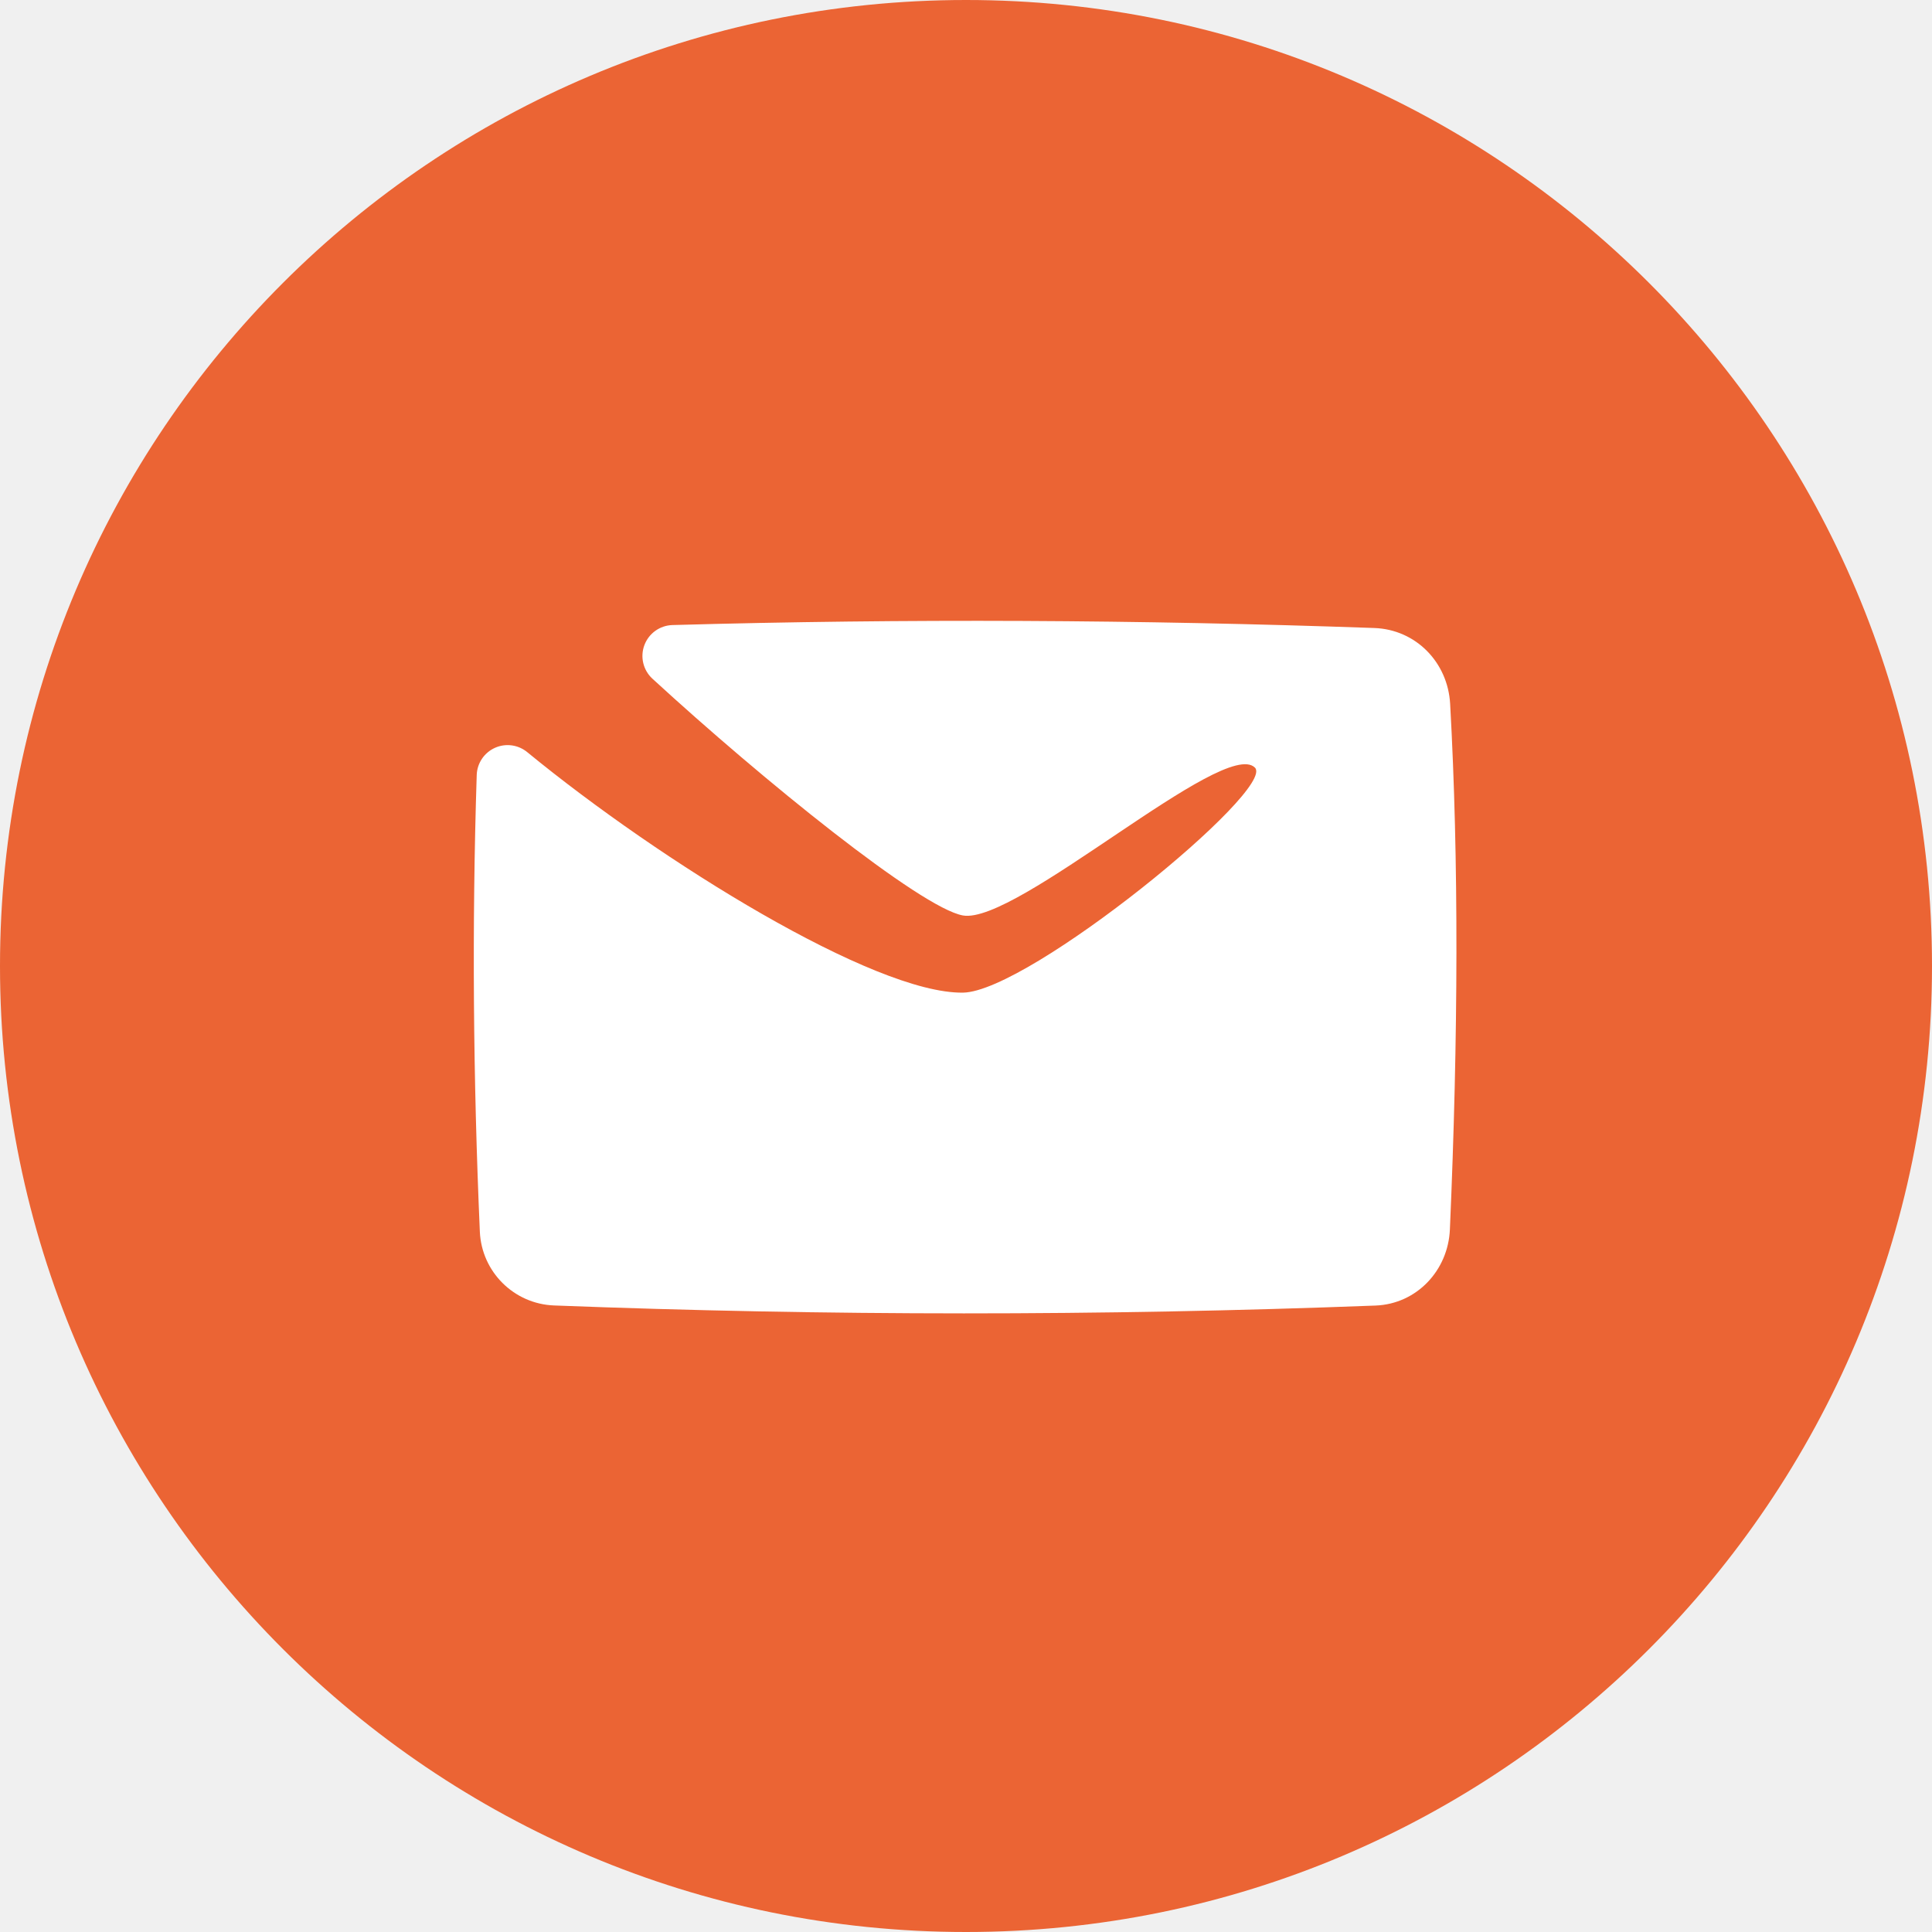
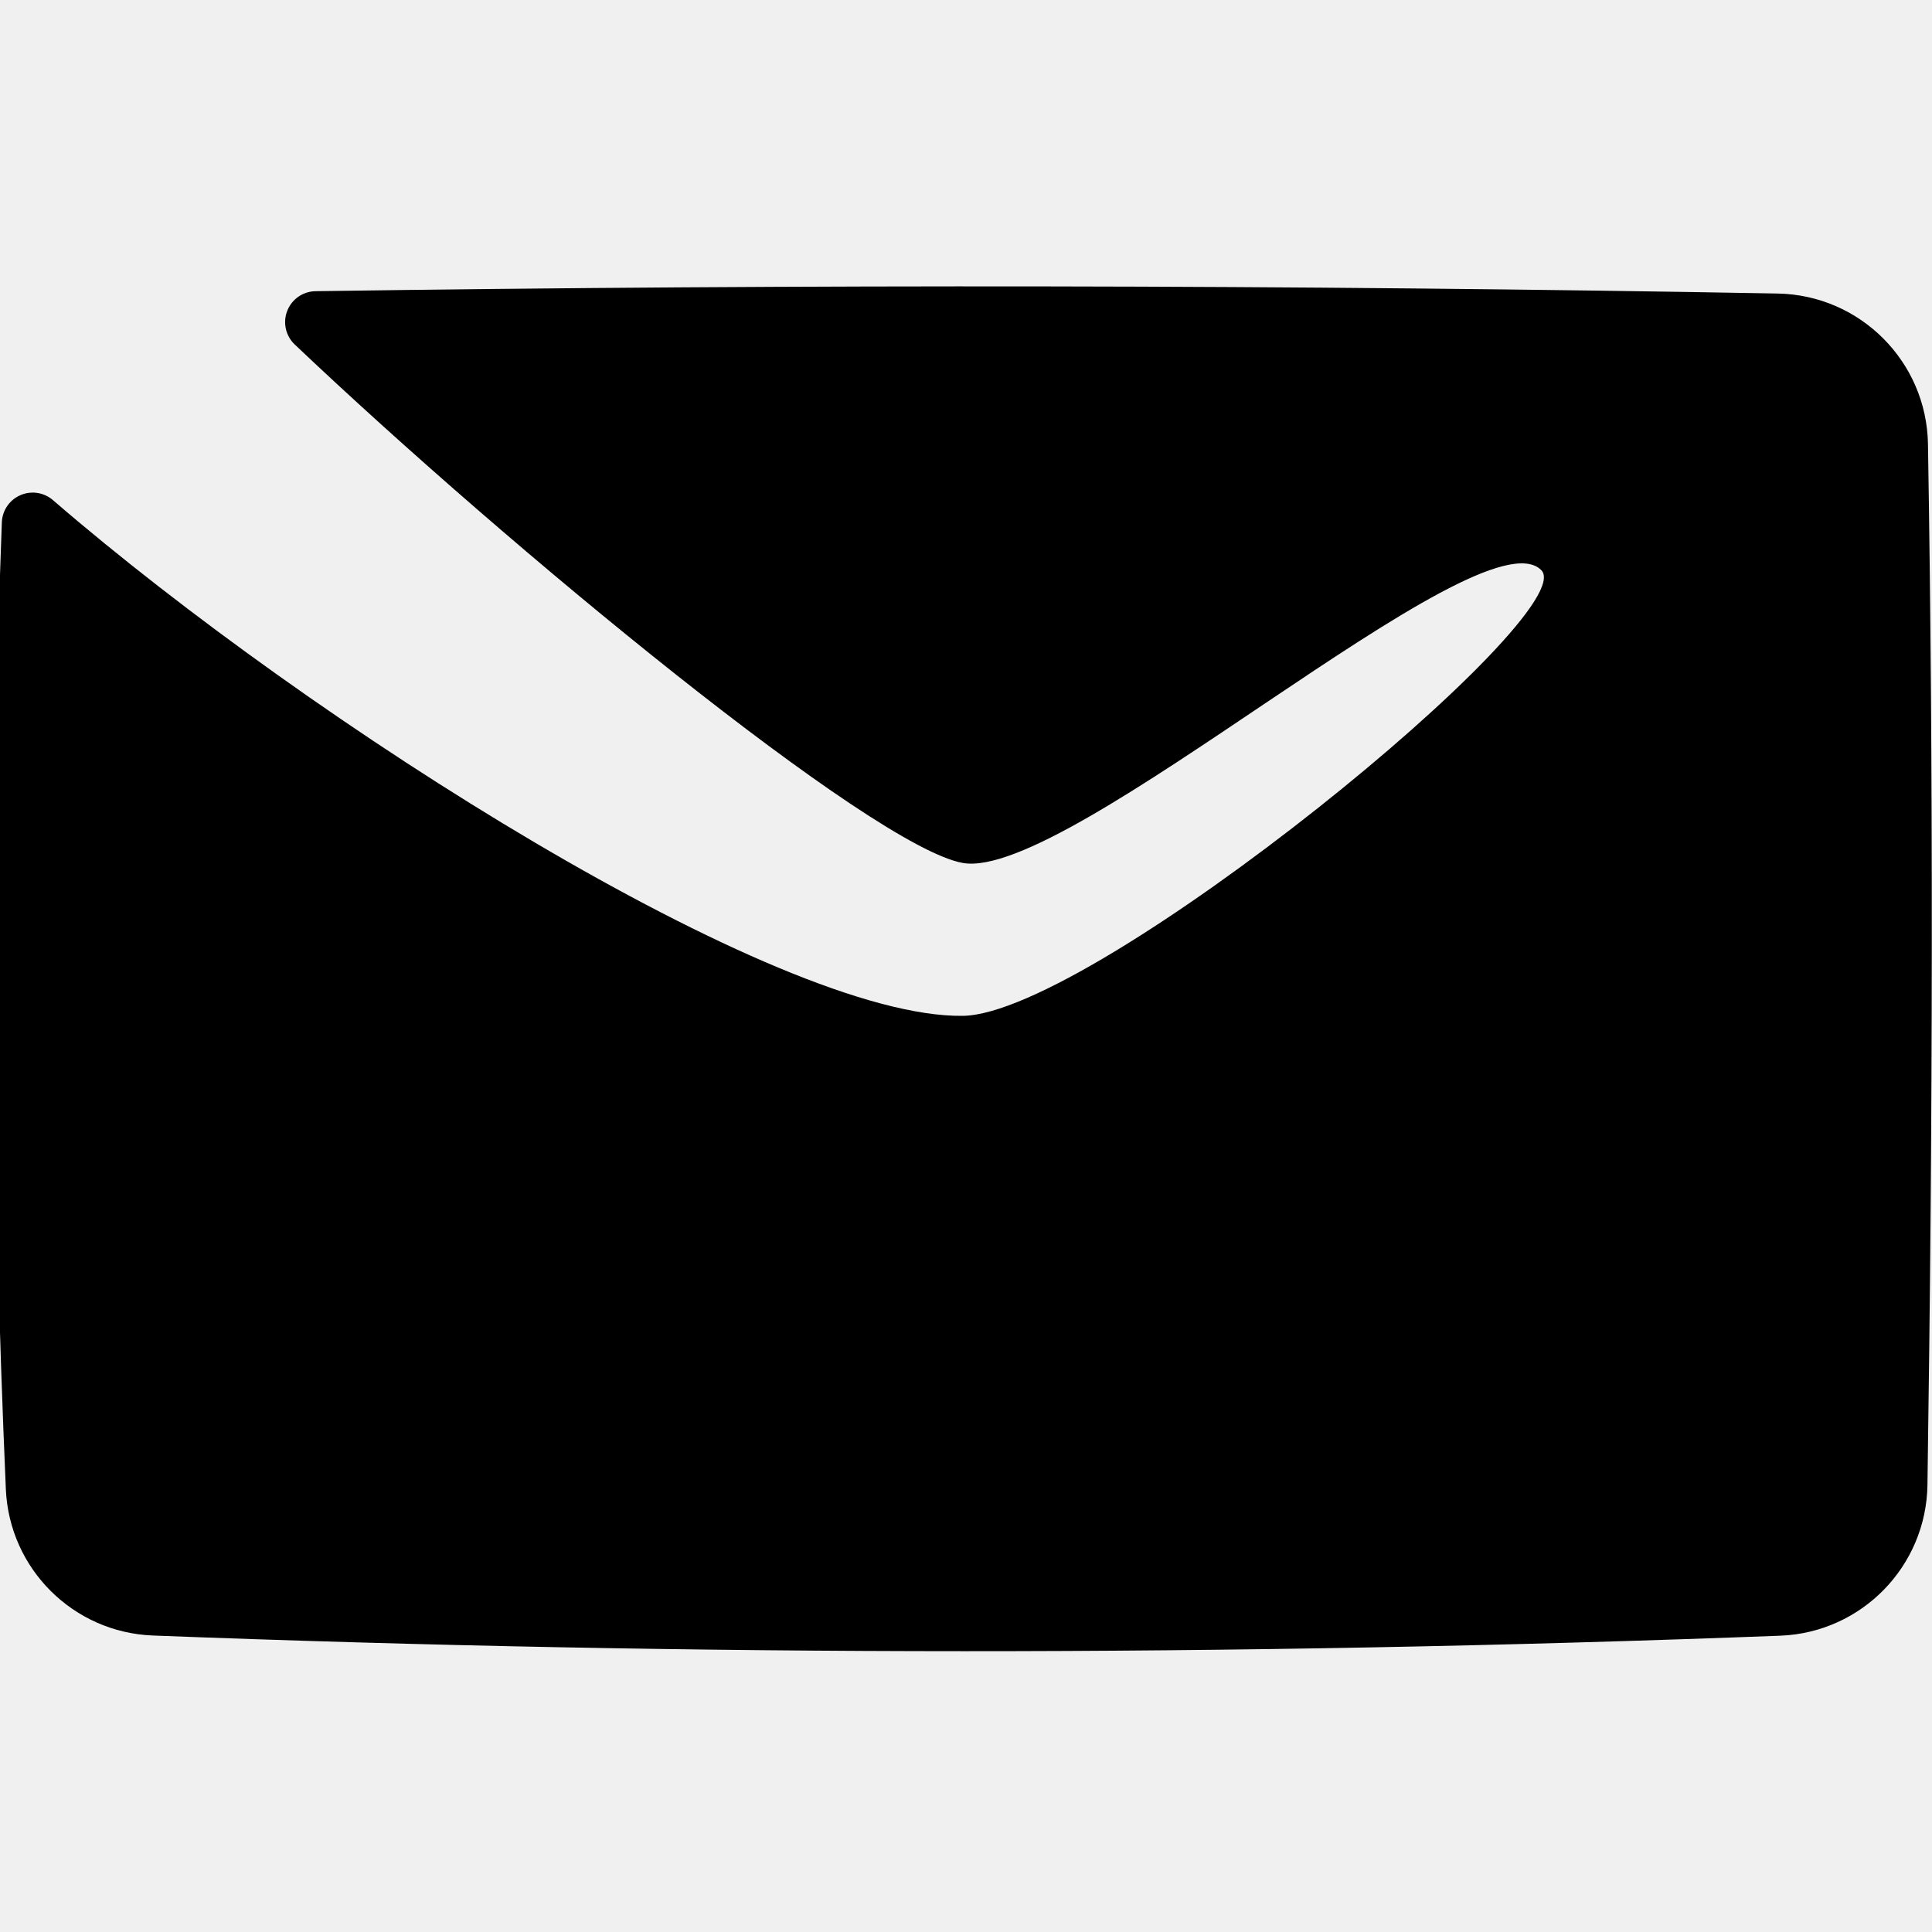
- <svg xmlns="http://www.w3.org/2000/svg" width="100%" height="100%" viewBox="0 0 1000 1000" version="1.1" xml:space="preserve" style="fill-rule:evenodd;clip-rule:evenodd;stroke-linejoin:round;stroke-miterlimit:2;">
+ <svg xmlns="http://www.w3.org/2000/svg" width="100%" height="100%" viewBox="0 0 17363 17363" version="1.1" xml:space="preserve" style="fill-rule:evenodd;clip-rule:evenodd;stroke-linejoin:round;stroke-miterlimit:2;">
  <g id="Artboard">
-     <circle id="Oval" cx="500" cy="500" r="500" style="fill:rgb(235,100,52);" />
-     <g transform="matrix(1,0,0,1,20.1648,34.6154)">
-       <path d="M317.484,316.636C312.719,312.222 311.096,305.366 313.376,299.284C315.657,293.203 321.388,289.105 327.88,288.912C448.563,285.499 569.77,286.144 691.19,290.443C712.691,291.205 729.236,308.227 730.428,329.709C734.927,410.788 734.64,501.899 730.294,601.774C729.37,622.996 713.103,640.296 691.878,641.135C549.427,646.575 407.663,646.516 266.57,641.088C245.814,640.262 229.145,623.685 228.204,602.935C224.75,523.708 224.074,444.879 226.585,366.506C226.793,360.396 230.465,354.939 236.047,352.445C241.628,349.951 248.143,350.856 252.834,354.777C321.965,411.472 432.443,479.785 478.252,479.176C512.533,478.721 640.601,373.983 629.383,362.71C613.548,346.798 505.911,444.139 478.252,439.229C456.496,435.367 374.354,368.903 317.484,316.636Z" style="fill:white;" />
-     </g>
+     <path d="M2647.88,3095.11c-81.308,-77.963 -107.466,-197.321 -66.221,-302.142c41.246,-104.825 141.725,-174.354 254.359,-176.009c4403.75,-63.308 8784.71,-58.075 13141.1,21.013c739.879,13.95 1336.18,610.667 1349.61,1350.55c48.233,2895.2 44.921,6022.42 -4.625,9357.71c-11.096,730.53 -591.267,1324.98 -1321.31,1353.82c-4899.62,187.113 -9775.62,185.084 -14628.5,-1.608c-713.895,-28.413 -1287.23,-598.571 -1319.6,-1312.3c-127.025,-2913.85 -144.83,-5812.08 -36.155,-8692.25c4.18,-107.079 69.584,-202.208 168.067,-244.446c98.488,-42.237 212.488,-24.058 292.946,46.725c2323.9,2006.38 6503,4655.5 8175.54,4633.29c1179.1,-15.675 5584,-3618.12 5198.17,-4005.85c-544.641,-547.304 -4246.79,2800.73 -5198.17,2631.86c-811.534,-144.05 -4065.97,-2820.67 -6005.21,-4660.38l0.004,0.008Z" />
  </g>
</svg>
